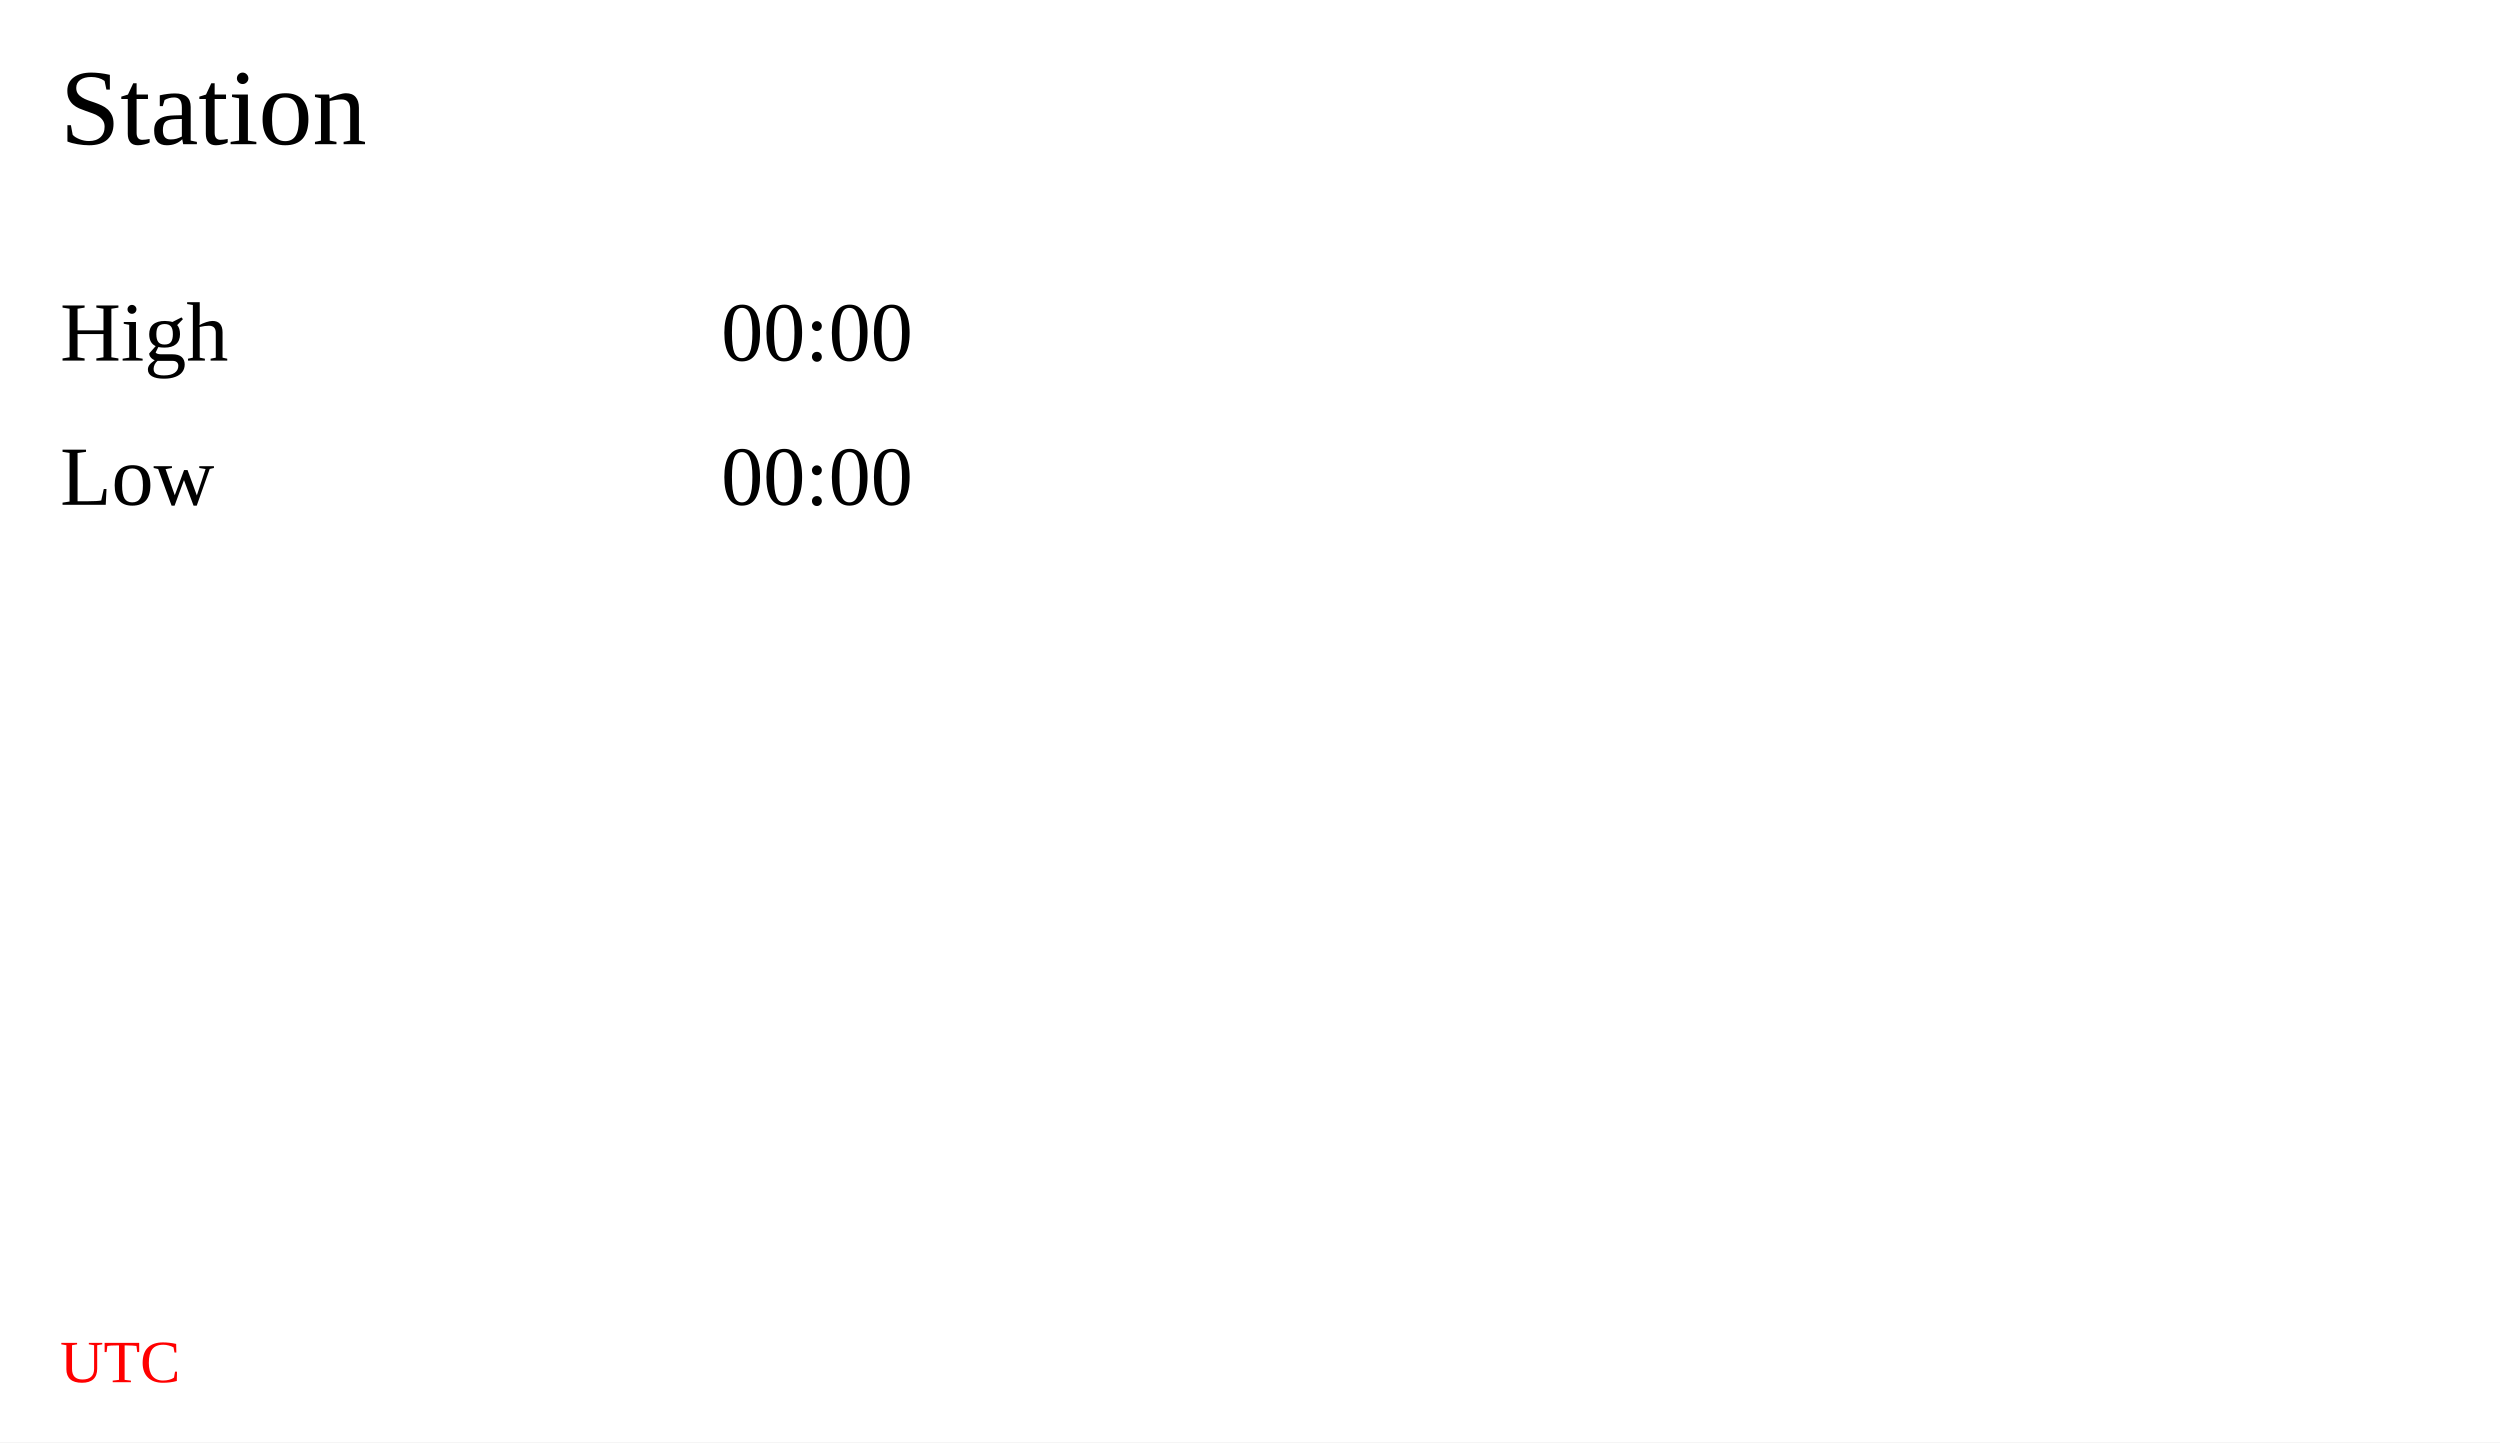
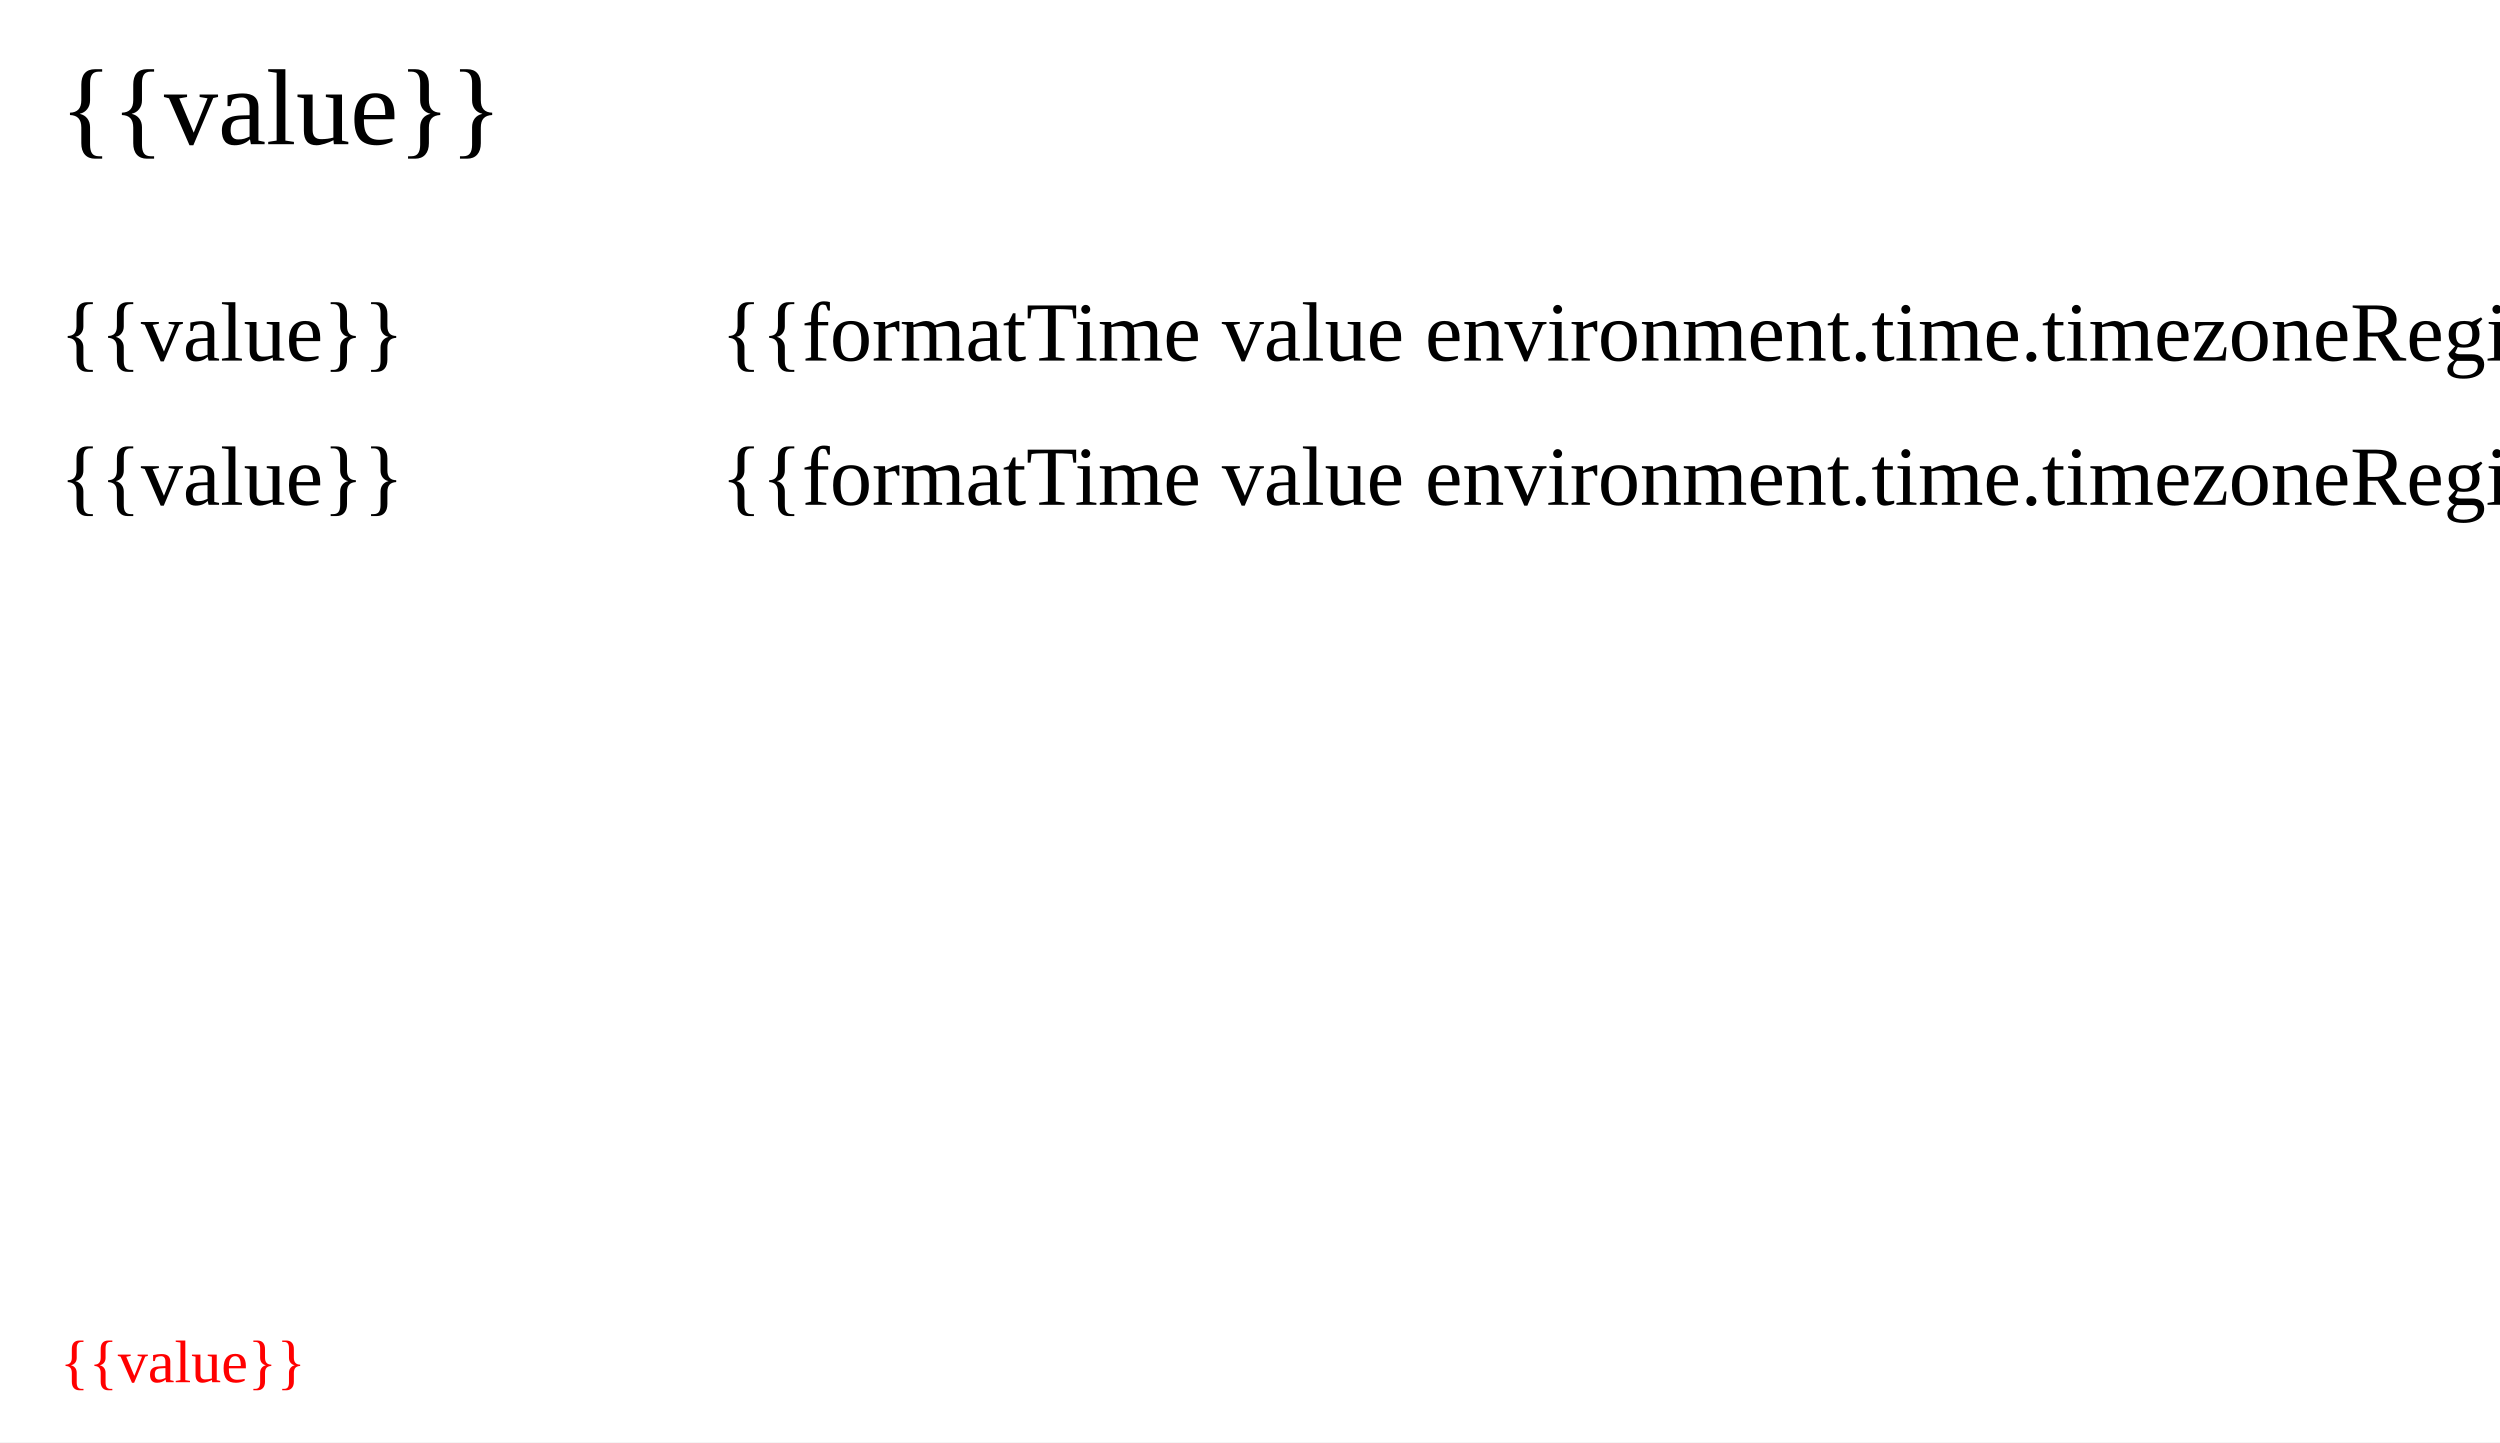
<svg xmlns="http://www.w3.org/2000/svg" width="416" height="240" viewBox="0 0 416 240">
  <rect x="0" y="0" width="416" height="240" fill="white" />
-   <text id="station.name" x="10" y="24" font-size="18" fill="black">Station</text>
-   <text id="extremes.0.label" x="10" y="60" font-size="14" fill="black">High</text>
-   <text id="extremes.0.time" x="120" y="60" font-size="14" fill="black">00:00</text>
-   <text id="extremes.1.label" x="10" y="84" font-size="14" fill="black">Low</text>
-   <text id="extremes.1.time" x="120" y="84" font-size="14" fill="black">00:00</text>
-   <text id="environment.time.timezoneRegion" x="10" y="230" font-size="10" fill="red">UTC</text>
+   <text id="station.name" x="10" y="24" font-size="18" fill="black">{{value}}</text>
+   <text id="extremes.0.label" x="10" y="60" font-size="14" fill="black">{{value}}</text>
+   <text id="extremes.0.time" x="120" y="60" font-size="14" fill="black">{{formatTime value environment.time.timezoneRegion}}</text>
+   <text id="extremes.1.label" x="10" y="84" font-size="14" fill="black">{{value}}</text>
+   <text id="extremes.1.time" x="120" y="84" font-size="14" fill="black">{{formatTime value environment.time.timezoneRegion}}</text>
+   <text id="environment.time.timezoneRegion" x="10" y="230" font-size="10" fill="red">{{value}}</text>
</svg>
